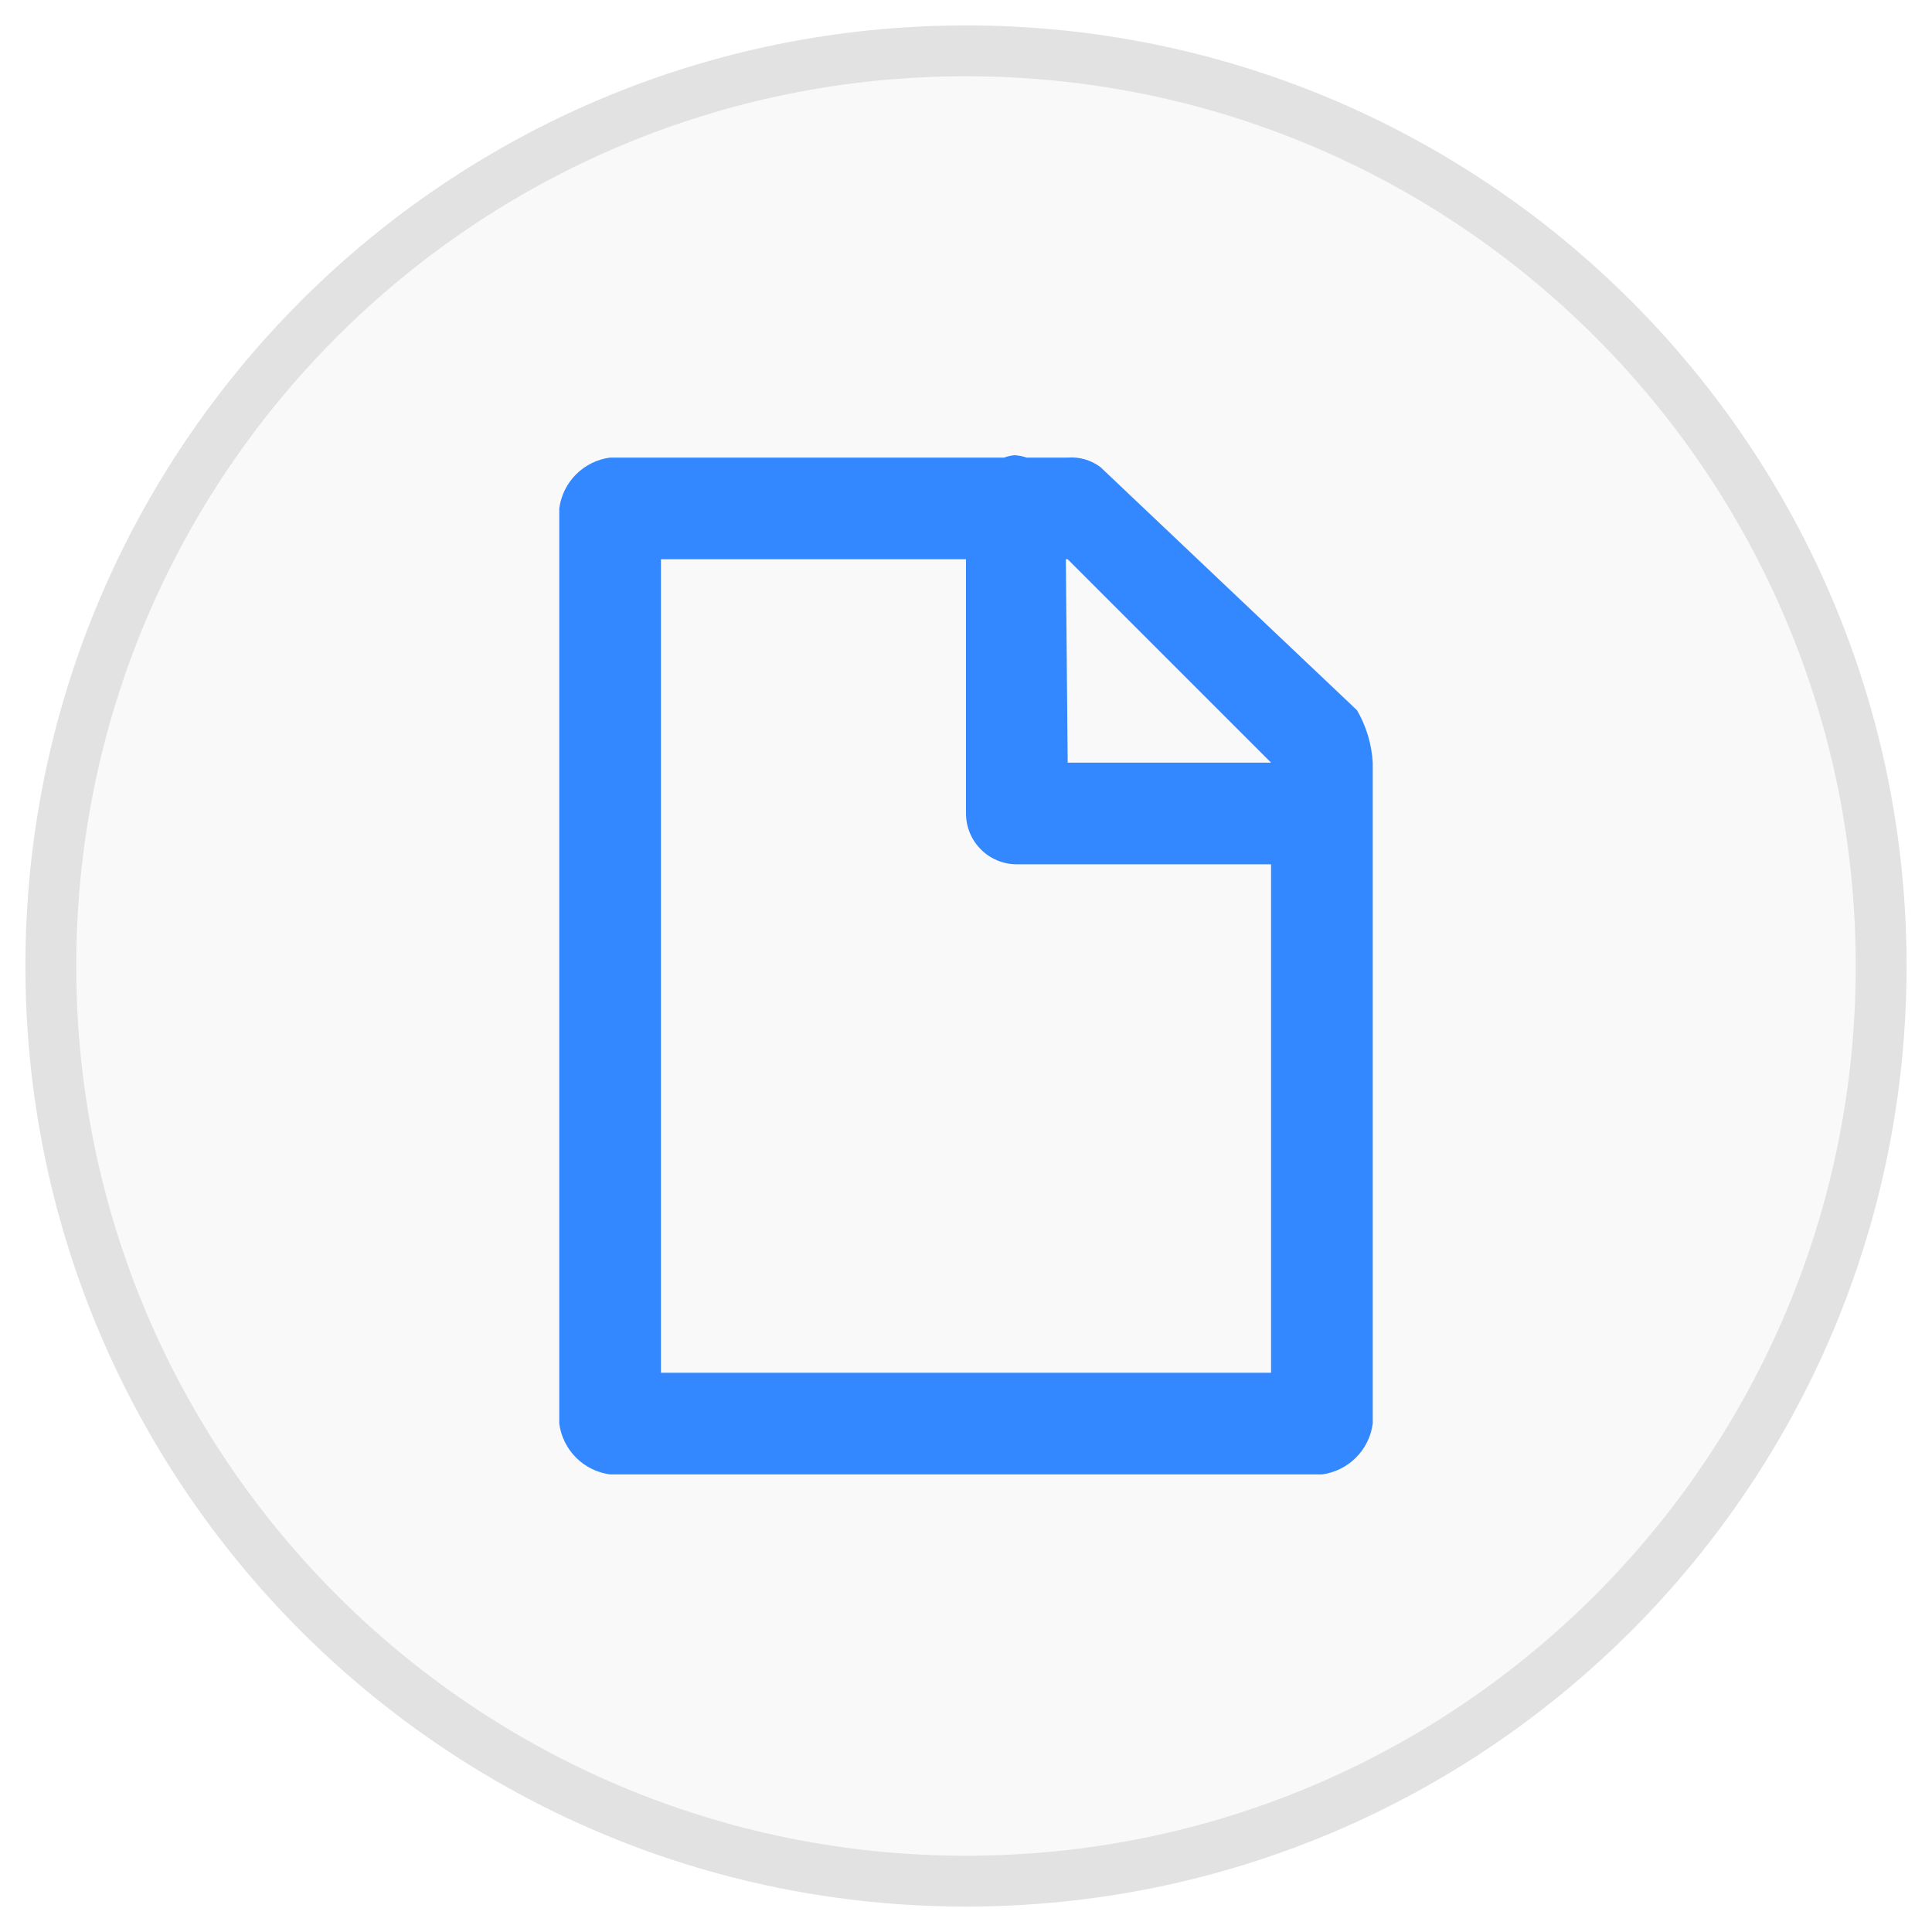
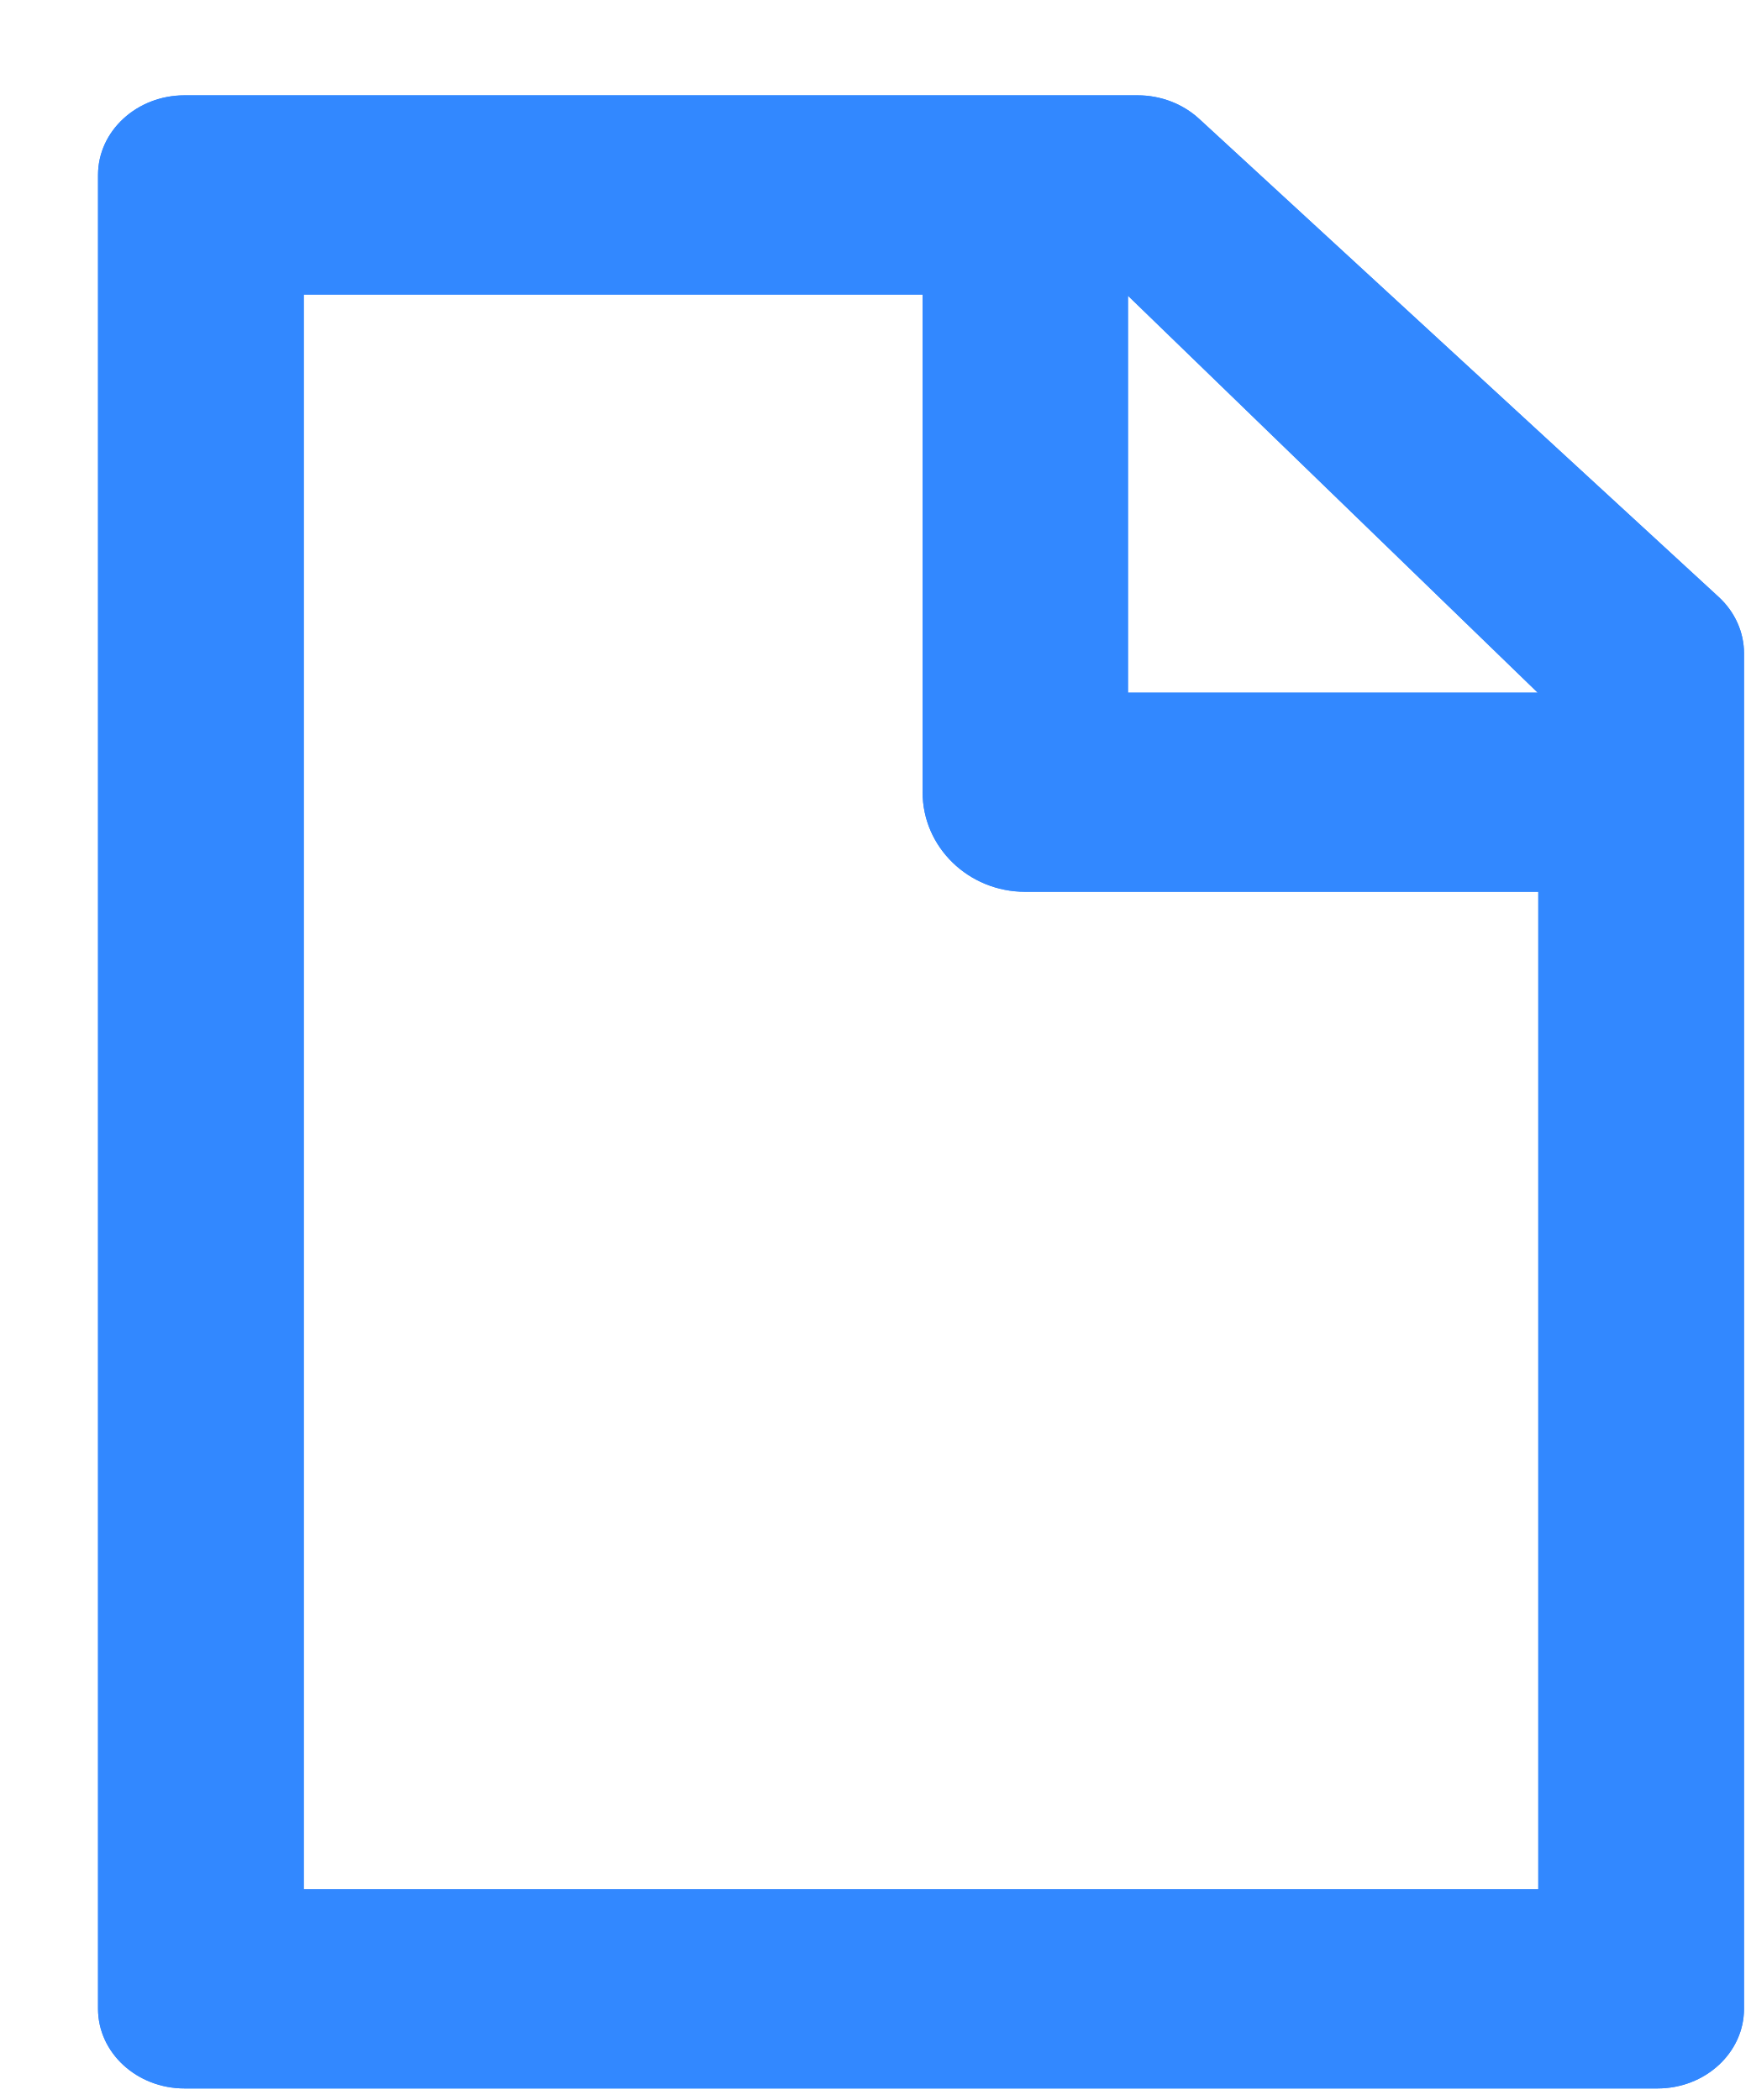
- <svg xmlns="http://www.w3.org/2000/svg" width="38" height="38" viewBox="0 0 38 38">
+ <svg xmlns="http://www.w3.org/2000/svg" preserveAspectRatio="xMidYMid" width="15" height="18" viewBox="0 0 15 18">
  <defs>
    <style>
      .cls-1 {
-         fill: #f9f9f9;
-         stroke: #e2e2e2;
-         stroke-width: 1px;
-       }
- 
-       .cls-2 {
        fill: #38f;
+         filter: url(#color-overlay-1);
        fill-rule: evenodd;
      }
    </style>
+     <filter id="color-overlay-1" filterUnits="userSpaceOnUse">
+       <feFlood flood-color="#38f" />
+       <feComposite operator="in" in2="SourceGraphic" />
+       <feBlend in2="SourceGraphic" result="solidFill" />
+     </filter>
  </defs>
-   <circle class="cls-1" cx="19" cy="19" r="18" />
-   <path id="docs" class="cls-2" d="M26,29H12a1.162,1.162,0,0,1-1-1V10a1.162,1.162,0,0,1,1-1h7.748a0.835,0.835,0,0,1,.209-0.047A0.959,0.959,0,0,1,20.193,9H21a0.955,0.955,0,0,1,.643.186l5.048,4.784A2.313,2.313,0,0,1,27,15V28A1.162,1.162,0,0,1,26,29ZM13,27H25V17H20a1,1,0,0,1-1-1V11H13V27Zm8-16H20.964L21,15h4Z" />
+   <path d="M14.203,17.901 L1.582,17.901 C1.172,17.901 0.840,17.595 0.840,17.218 L0.840,1.500 C0.840,1.123 1.172,0.817 1.582,0.817 L9.749,0.817 C9.945,0.817 10.134,0.889 10.274,1.017 L14.728,5.117 C14.867,5.245 14.945,5.419 14.945,5.600 L14.945,17.218 C14.945,17.595 14.613,17.901 14.203,17.901 ZM2.603,16.193 L13.182,16.193 L13.182,7.644 L8.786,7.644 C8.300,7.644 7.906,7.262 7.906,6.790 L7.906,2.525 L2.603,2.525 L2.603,16.193 ZM9.666,2.535 L9.666,5.937 L13.177,5.937 L9.666,2.535 Z" class="cls-1" />
</svg>
